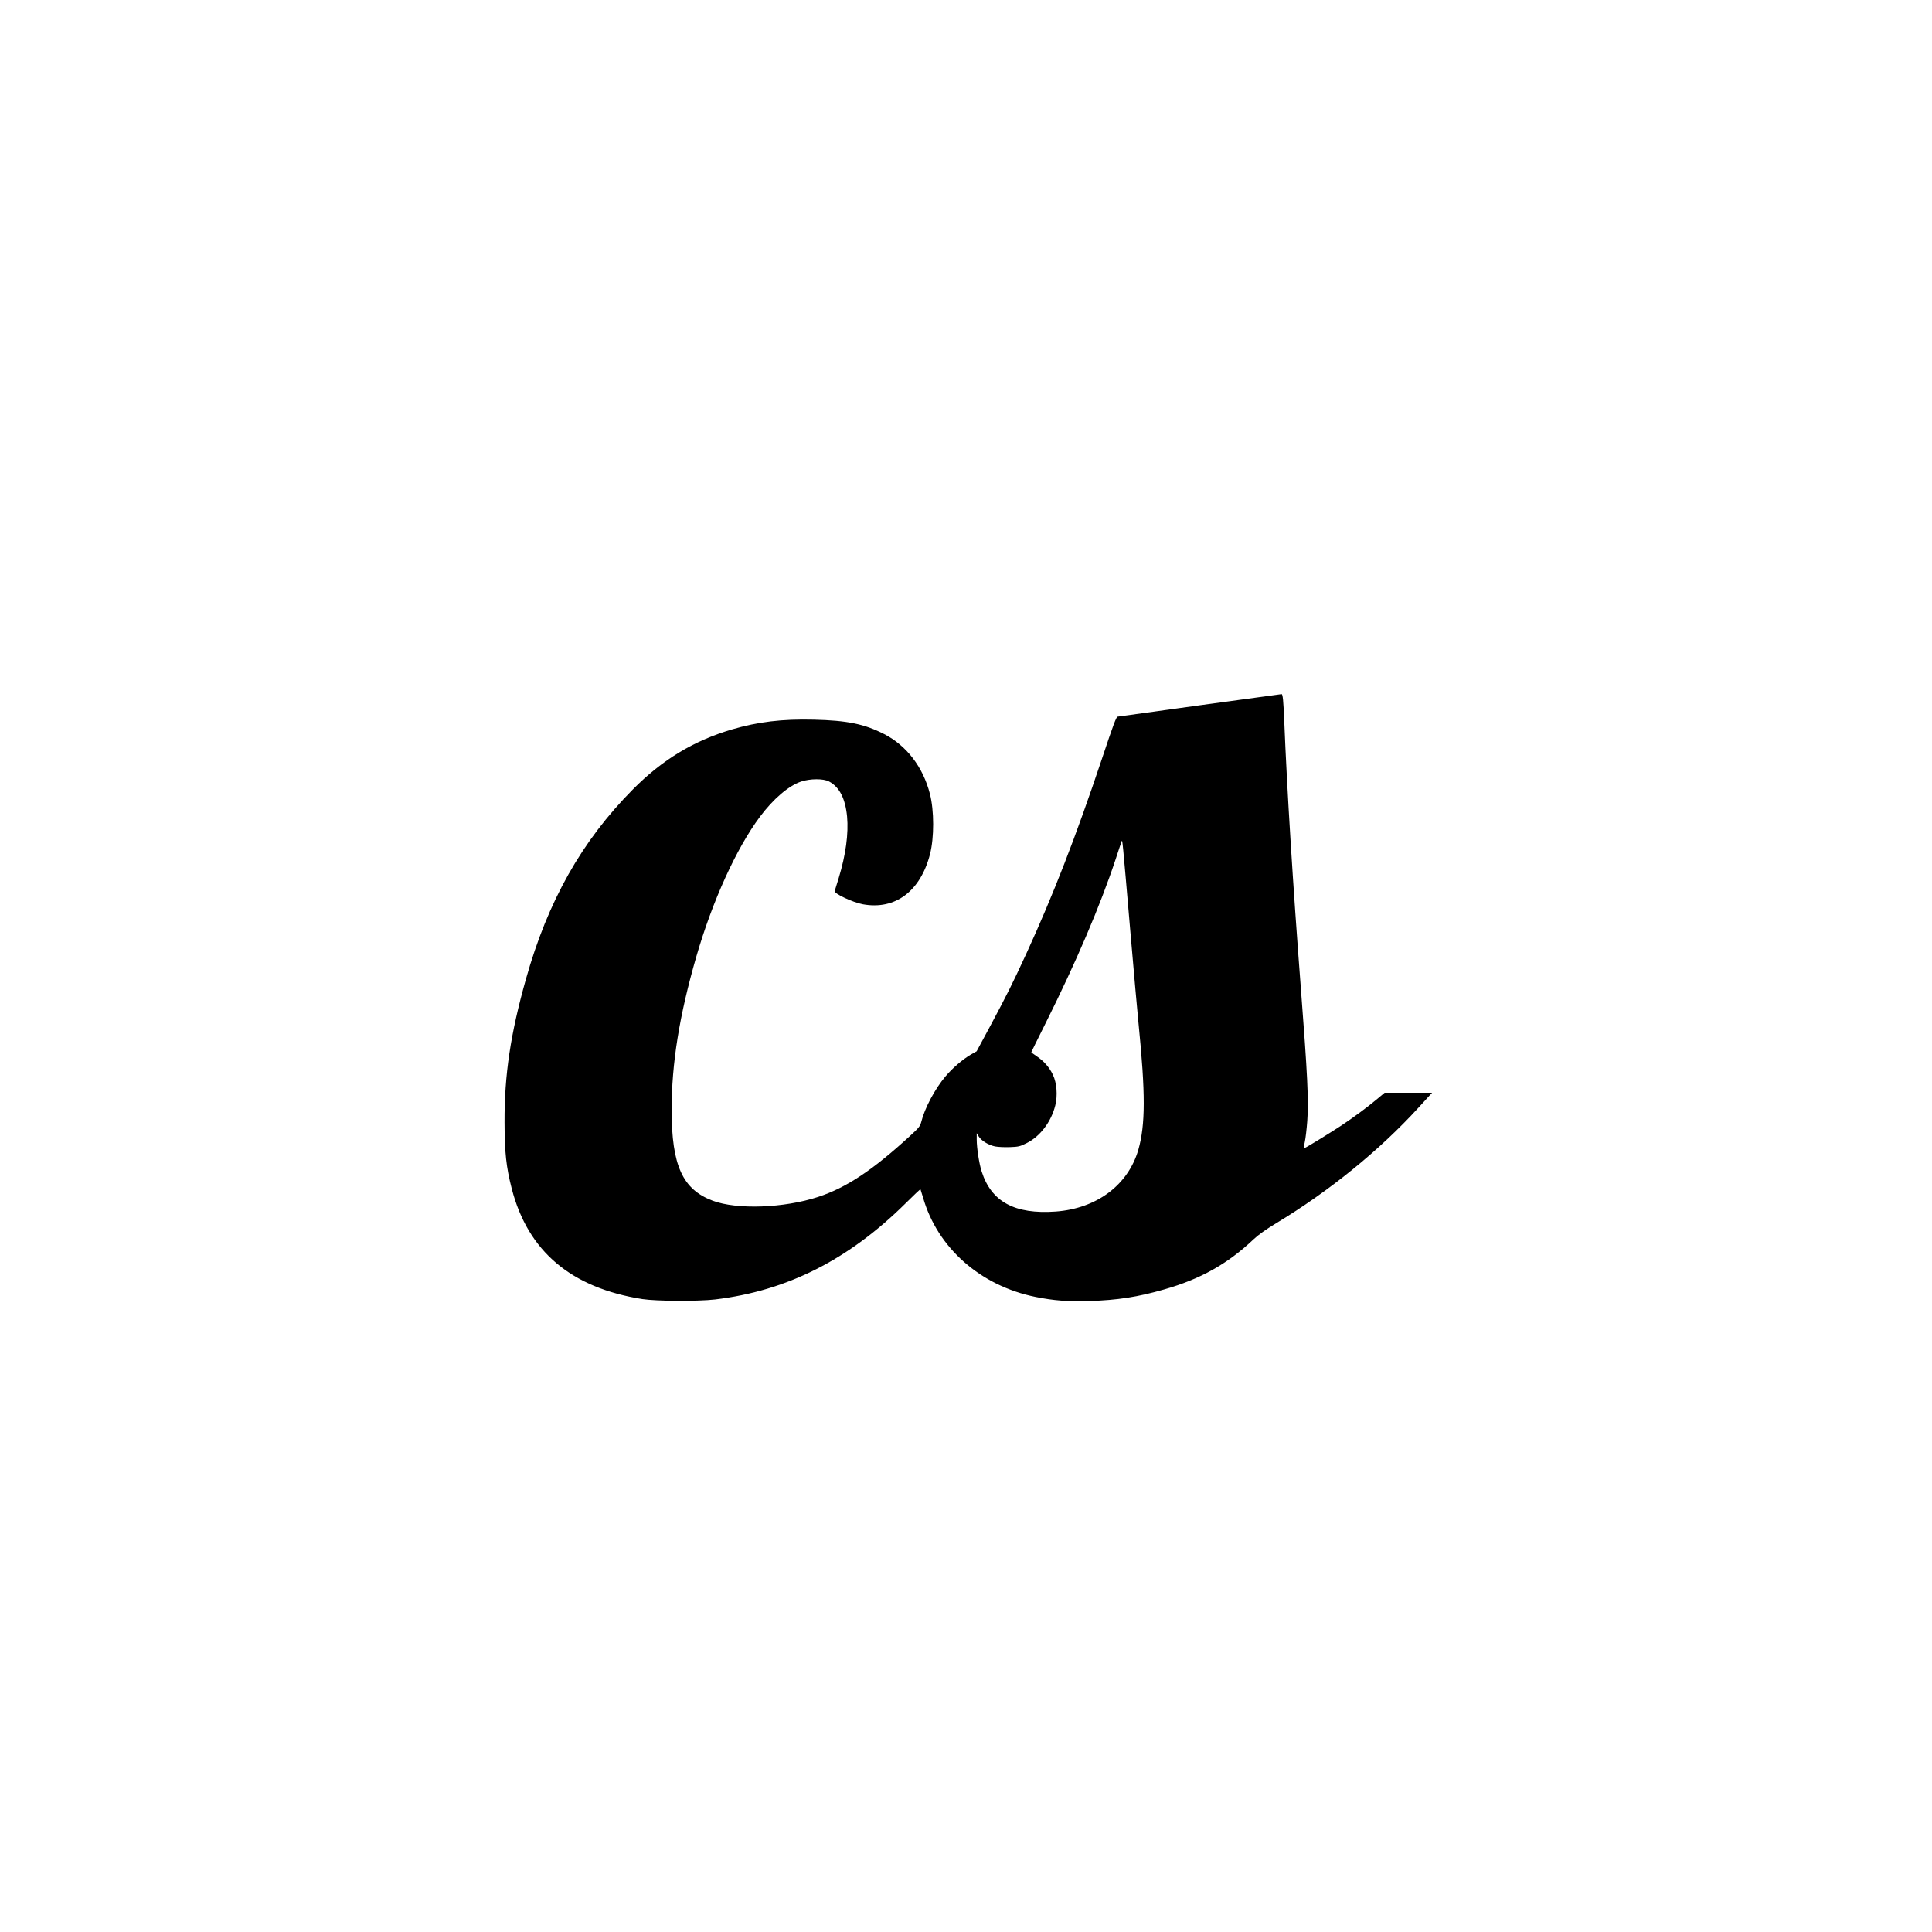
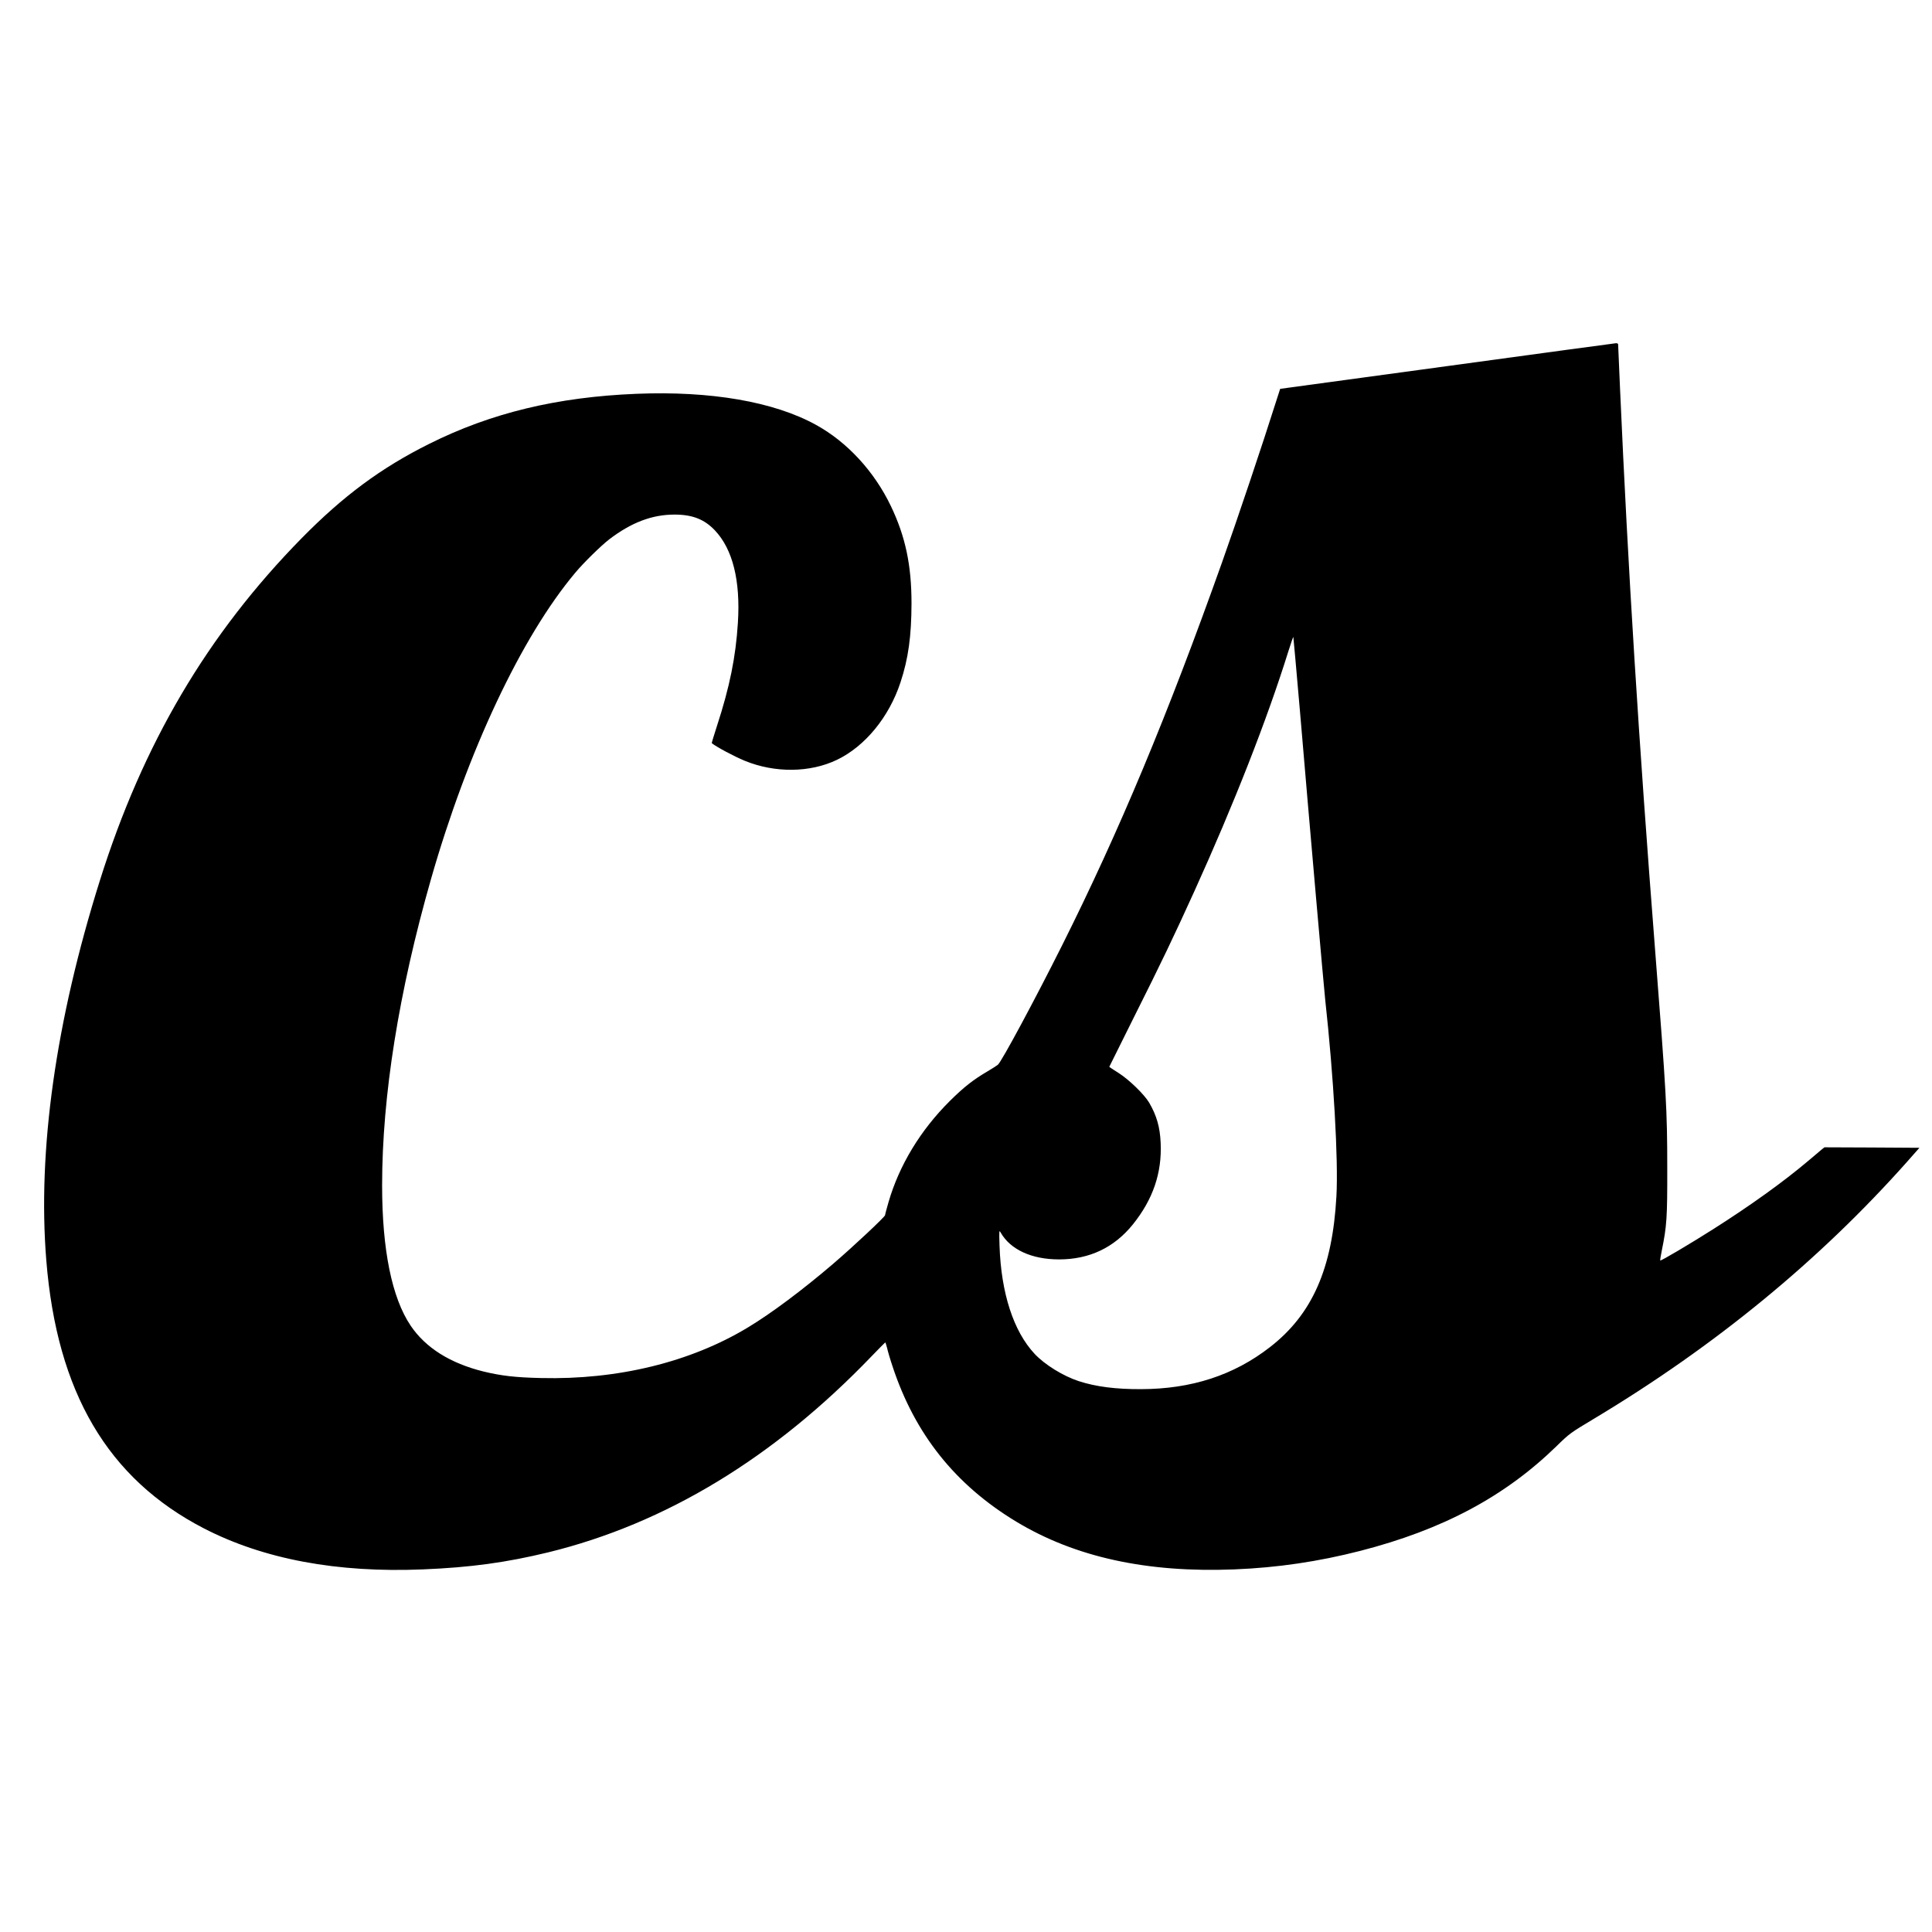
<svg xmlns="http://www.w3.org/2000/svg" version="1.0" width="1982pt" height="1982pt" viewBox="0 0 1982 1982" preserveAspectRatio="xMidYMid meet">
  <g transform="translate(0,1982) scale(0.1,-0.1)" fill="#000000" stroke="none">
-     <path d="M12310 12585 c-454 -63 -833 -115 -844 -117 -15 -2 -46 -86 -160 -428 -269 -804 -502 -1403 -778 -2005 -142 -308 -199 -422 -369 -740 l-140 -260 -60 -34 c-82 -48 -187 -137 -260 -224 -108 -128 -213 -325 -249 -470 -11 -41 -25 -59 -114 -140 -382 -351 -653 -531 -943 -626 -351 -115 -833 -132 -1081 -39 -310 116 -421 361 -422 928 0 482 79 971 253 1575 166 573 410 1110 653 1436 136 182 293 317 422 361 93 31 229 32 287 1 107 -57 167 -175 185 -359 16 -176 -13 -393 -86 -632 -20 -64 -38 -124 -41 -133 -8 -26 186 -117 290 -136 331 -60 590 134 688 515 43 169 43 446 -1 617 -70 275 -239 496 -469 614 -203 104 -379 140 -723 148 -327 8 -571 -22 -839 -100 -395 -117 -715 -311 -1018 -617 -523 -528 -871 -1145 -1095 -1942 -159 -564 -222 -985 -220 -1473 1 -311 17 -458 74 -680 166 -642 609 -1017 1340 -1132 142 -22 573 -24 745 -4 739 88 1372 408 1957 988 81 81 149 145 151 142 1 -2 13 -40 26 -83 147 -517 589 -907 1155 -1021 190 -38 326 -48 550 -42 289 9 498 41 769 119 372 106 651 262 917 514 50 47 126 101 230 164 544 328 1062 748 1464 1189 l138 151 -244 0 -243 0 -80 -67 c-102 -85 -232 -181 -365 -270 -108 -71 -349 -220 -374 -229 -12 -5 -12 5 0 62 8 36 19 132 25 213 15 211 3 472 -66 1366 -81 1058 -142 2034 -170 2735 -9 214 -15 280 -28 279 -7 -1 -383 -52 -837 -114z m-715 -2310 c36 -418 74 -848 85 -955 72 -718 71 -1039 -2 -1295 -105 -362 -427 -603 -848 -634 -420 -30 -660 100 -759 410 -26 79 -51 242 -51 329 l0 65 20 -33 c27 -44 100 -89 168 -103 31 -6 99 -9 152 -7 88 3 105 7 172 41 138 68 252 218 294 387 25 101 16 229 -24 313 -36 77 -93 142 -168 192 -30 20 -54 38 -54 41 0 2 63 130 140 284 318 635 568 1221 725 1695 30 94 59 177 62 185 8 18 7 30 88 -915z" />
+     <path d="M14845 16064 c-940 -128 -1711 -233 -1712 -233 -1 -1 -20 -61 -43 -133 -134 -425 -397 -1208 -554 -1649 -558 -1568 -1053 -2754 -1641 -3929 -277 -553 -620 -1192 -658 -1223 -12 -10 -59 -40 -105 -67 -147 -86 -244 -162 -388 -305 -300 -298 -519 -658 -629 -1038 -19 -66 -35 -125 -35 -133 0 -16 -327 -323 -535 -501 -310 -265 -634 -508 -874 -652 -588 -355 -1333 -537 -2121 -518 -265 6 -408 23 -590 67 -340 84 -594 243 -747 470 -193 286 -293 779 -293 1440 0 917 171 1984 501 3140 376 1314 928 2487 1481 3145 85 102 266 279 348 342 228 174 441 254 670 254 184 0 307 -49 414 -162 183 -193 263 -516 236 -946 -22 -353 -84 -659 -215 -1061 -31 -96 -55 -175 -53 -176 48 -39 230 -136 339 -181 308 -126 668 -123 945 10 289 139 535 439 652 795 81 245 112 474 113 810 0 394 -63 688 -212 999 -170 355 -448 657 -769 833 -430 237 -1078 349 -1841 318 -814 -33 -1491 -196 -2127 -514 -493 -246 -880 -533 -1307 -967 -968 -986 -1630 -2110 -2071 -3514 -453 -1441 -640 -2769 -549 -3895 109 -1353 630 -2239 1616 -2749 612 -316 1367 -458 2249 -421 486 20 853 70 1285 175 1202 294 2315 969 3315 2010 74 77 138 141 141 143 3 1 11 -23 19 -55 7 -32 32 -118 57 -192 229 -694 643 -1213 1268 -1591 605 -365 1341 -526 2240 -490 443 18 861 80 1290 190 844 217 1479 555 2010 1071 138 135 143 138 393 288 1235 741 2305 1619 3205 2631 l128 145 -487 3 -487 2 -28 -22 c-15 -13 -79 -66 -141 -119 -252 -213 -590 -456 -973 -699 -233 -148 -540 -330 -543 -321 -2 5 6 53 17 107 50 247 56 329 55 844 0 588 -10 768 -124 2225 -169 2161 -278 3911 -360 5760 -11 248 -20 456 -20 463 0 6 -10 12 -22 11 -13 -1 -792 -106 -1733 -235z m-1509 -3540 c107 -1265 244 -2821 259 -2959 86 -782 136 -1650 115 -2018 -41 -742 -248 -1211 -683 -1548 -371 -288 -805 -429 -1322 -430 -259 -1 -462 25 -638 82 -161 53 -348 168 -453 280 -217 232 -344 624 -360 1109 -5 159 -4 164 12 135 99 -174 317 -275 599 -275 311 0 565 121 757 359 206 256 299 528 285 836 -7 162 -41 281 -118 413 -51 86 -208 238 -316 306 -51 32 -93 60 -93 62 0 1 112 227 249 501 286 570 412 834 622 1296 406 895 747 1763 964 2459 27 86 51 155 53 154 1 -2 32 -345 68 -762z" />
  </g>
</svg>
